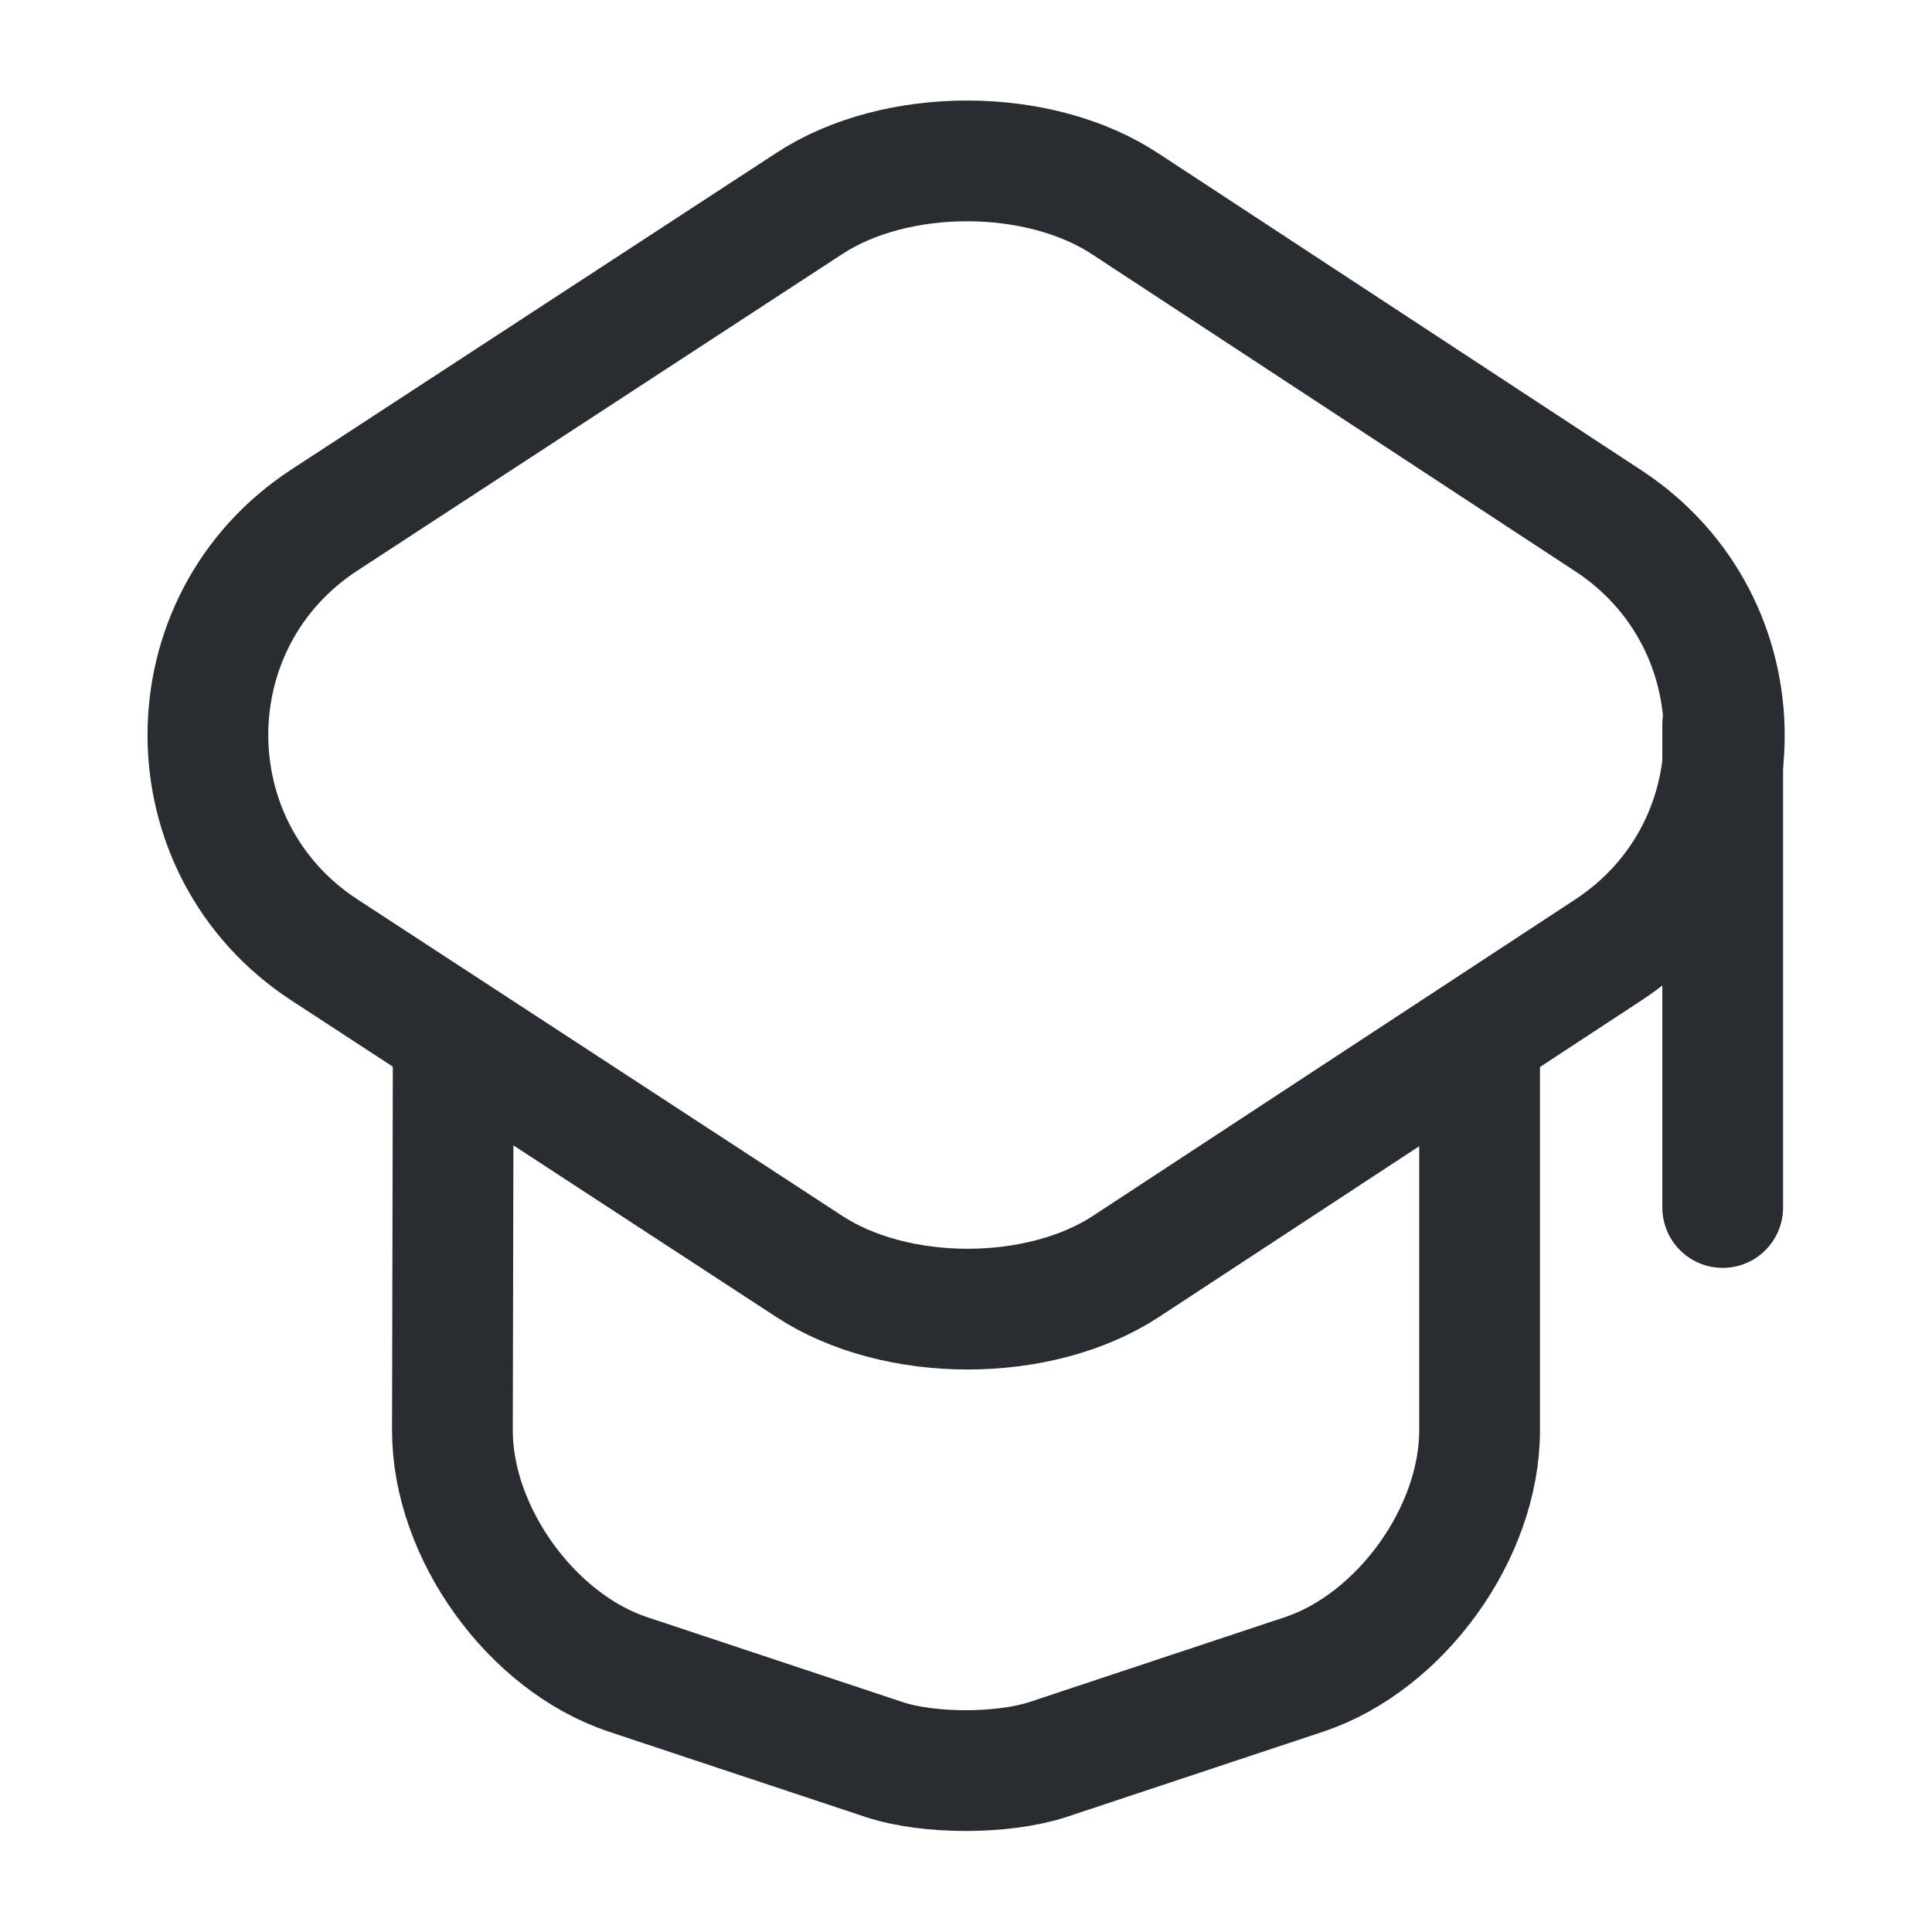
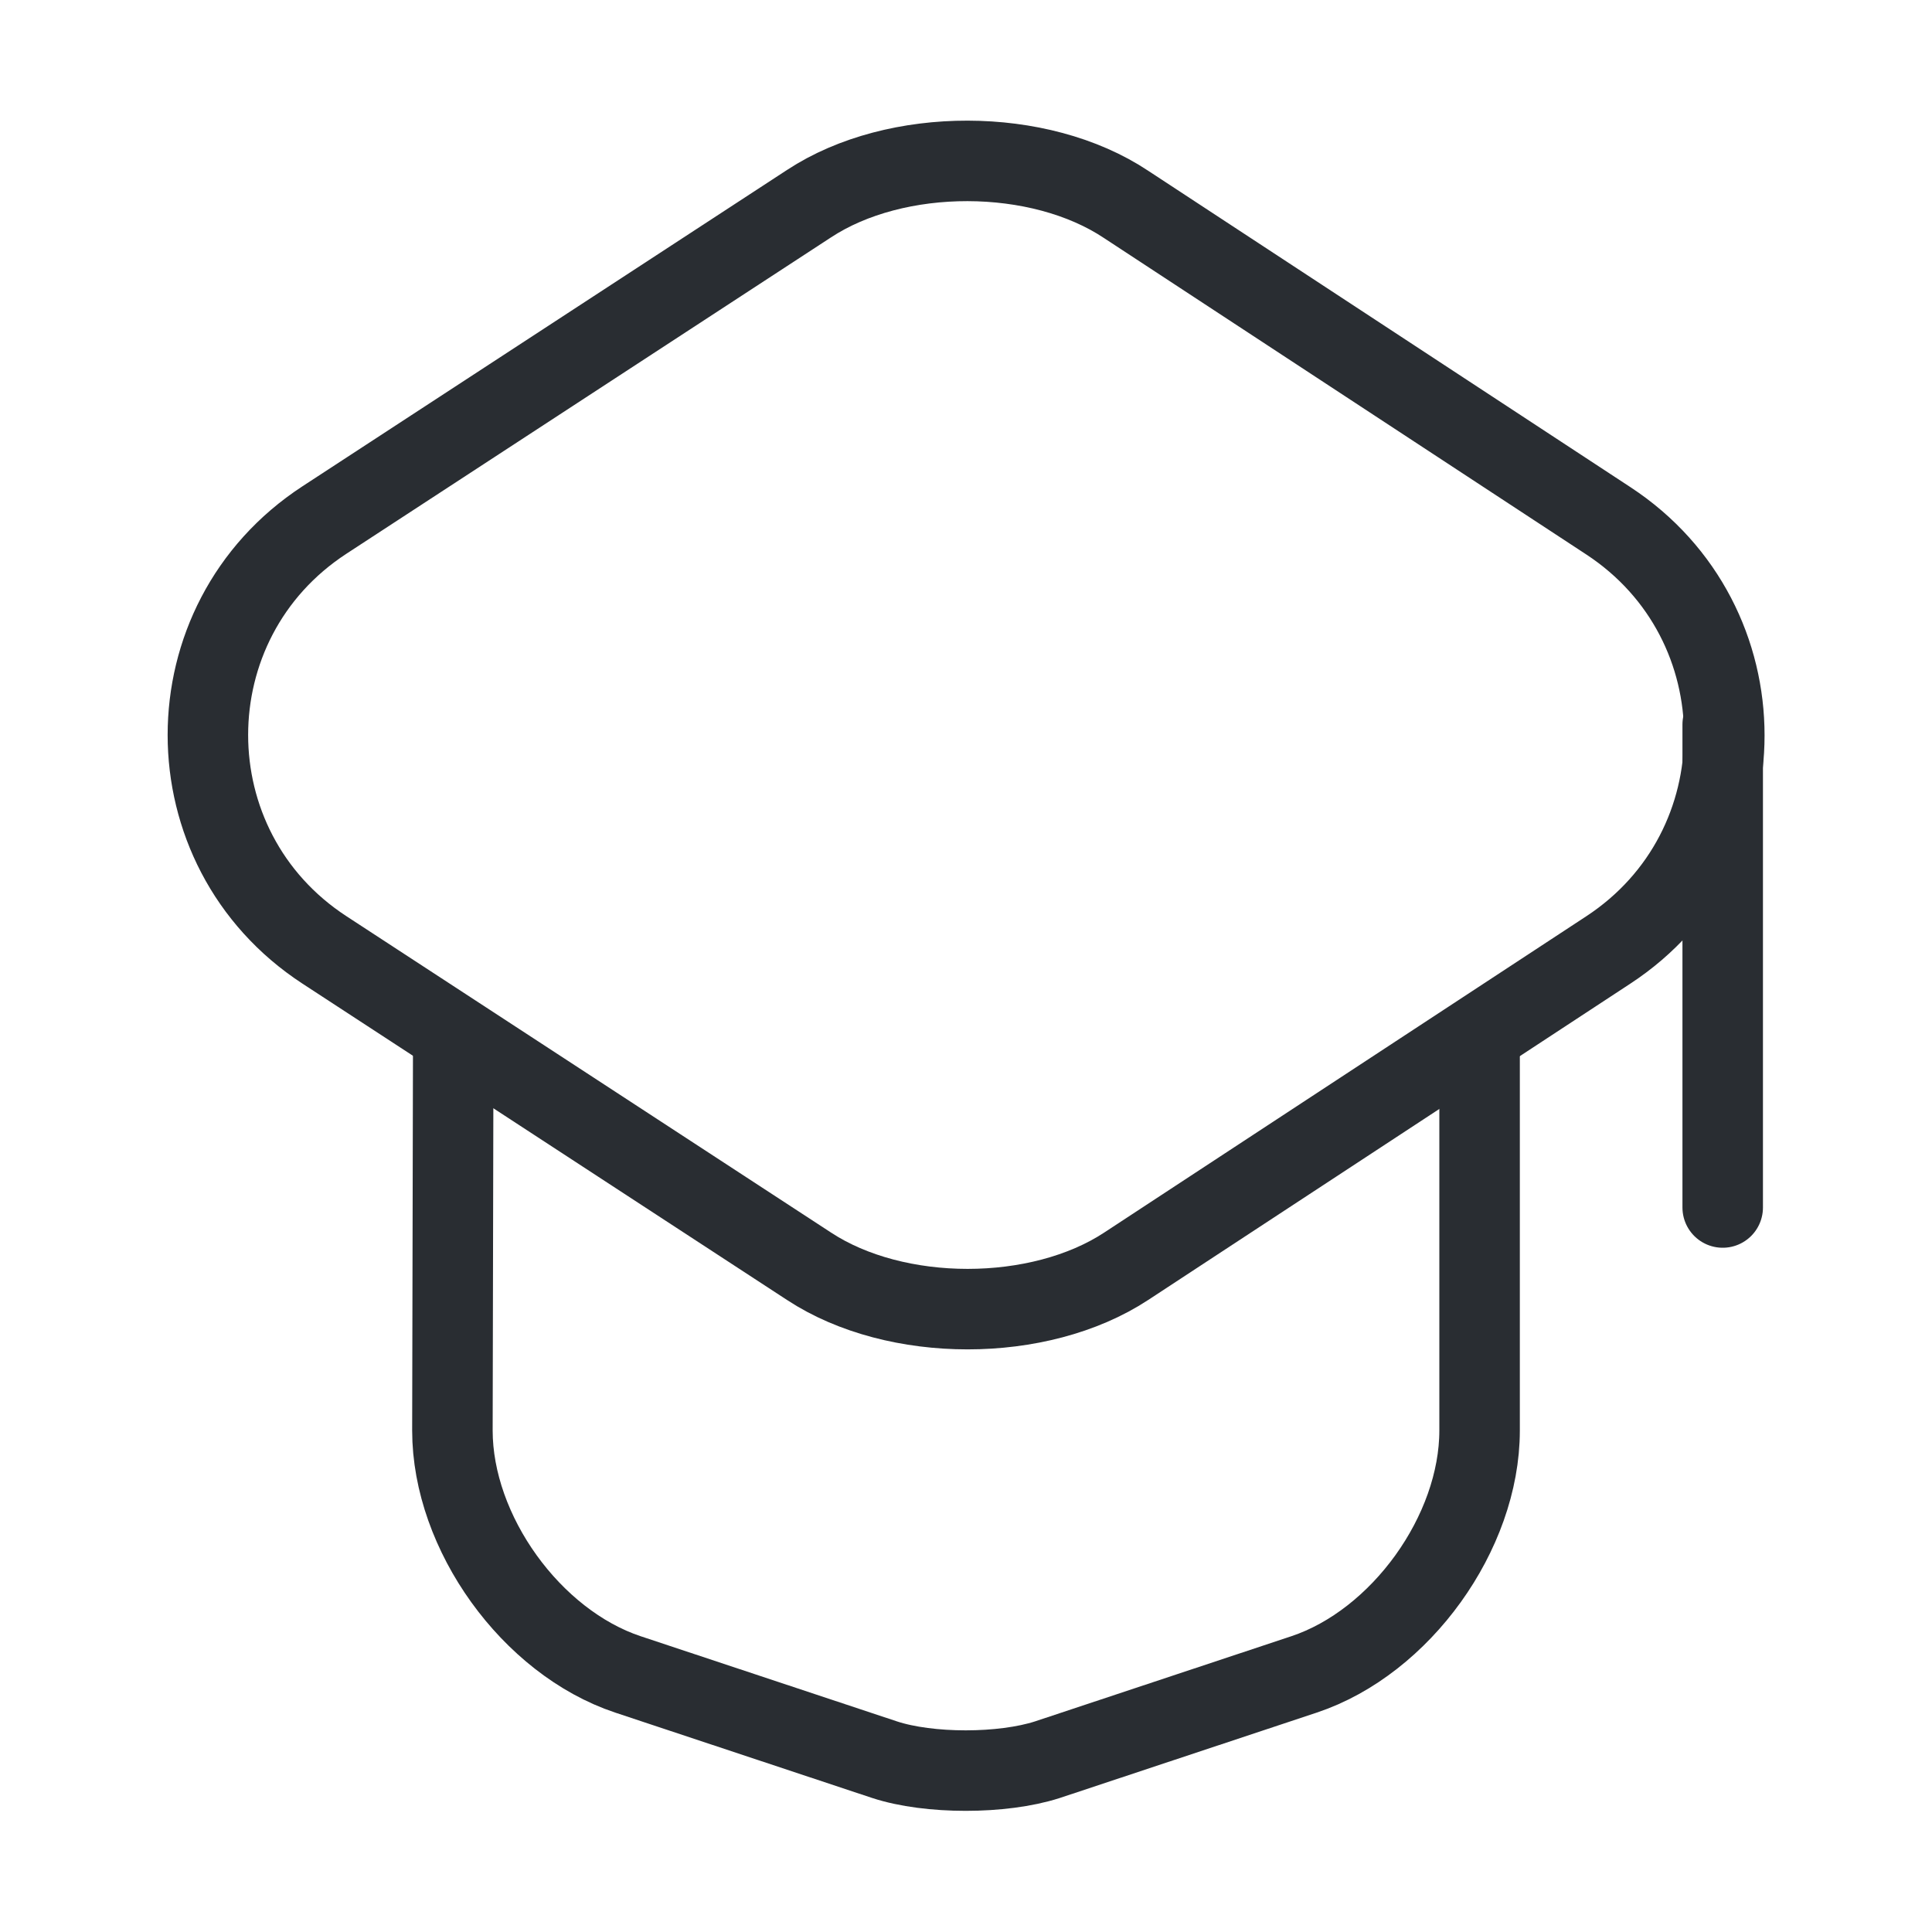
<svg xmlns="http://www.w3.org/2000/svg" width="24" height="24" viewBox="0 0 24 24" fill="none">
-   <path d="M10.05 2.53L4.03 6.46C2.1 7.72 2.1 10.54 4.03 11.8L10.05 15.73C11.13 16.44 12.91 16.44 13.99 15.73L19.98 11.8C21.9 10.54 21.9 7.73 19.98 6.47L13.99 2.54C12.91 1.82 11.13 1.82 10.05 2.53Z" stroke="#292D32" stroke-width="1.5" stroke-linecap="round" stroke-linejoin="round" />
-   <path d="M5.63 13.08L5.62 17.77C5.62 19.04 6.6 20.4 7.8 20.8L10.99 21.86C11.54 22.04 12.45 22.04 13.01 21.86L16.2 20.8C17.4 20.4 18.38 19.04 18.38 17.77V13.13" stroke="#292D32" stroke-width="1.5" stroke-linecap="round" stroke-linejoin="round" />
-   <path d="M21.4 15V9" stroke="#292D32" stroke-width="1.5" stroke-linecap="round" stroke-linejoin="round" />
+   <path d="M10.05 2.53L4.03 6.46C2.1 7.72 2.1 10.54 4.03 11.8L10.05 15.73C11.13 16.44 12.91 16.44 13.99 15.73L19.98 11.8C21.9 10.54 21.9 7.73 19.98 6.47L13.99 2.54C12.91 1.82 11.13 1.82 10.05 2.53Z" stroke="#292D32" strokeWidth="1.5" stroke-linecap="round" stroke-linejoin="round" />
+   <path d="M5.63 13.08L5.62 17.77C5.62 19.04 6.6 20.4 7.8 20.8L10.99 21.86C11.54 22.04 12.45 22.04 13.01 21.86L16.2 20.8C17.4 20.4 18.38 19.04 18.38 17.77V13.13" stroke="#292D32" strokeWidth="1.5" stroke-linecap="round" stroke-linejoin="round" />
+   <path d="M21.4 15V9" stroke="#292D32" strokeWidth="1.5" stroke-linecap="round" stroke-linejoin="round" />
</svg>
